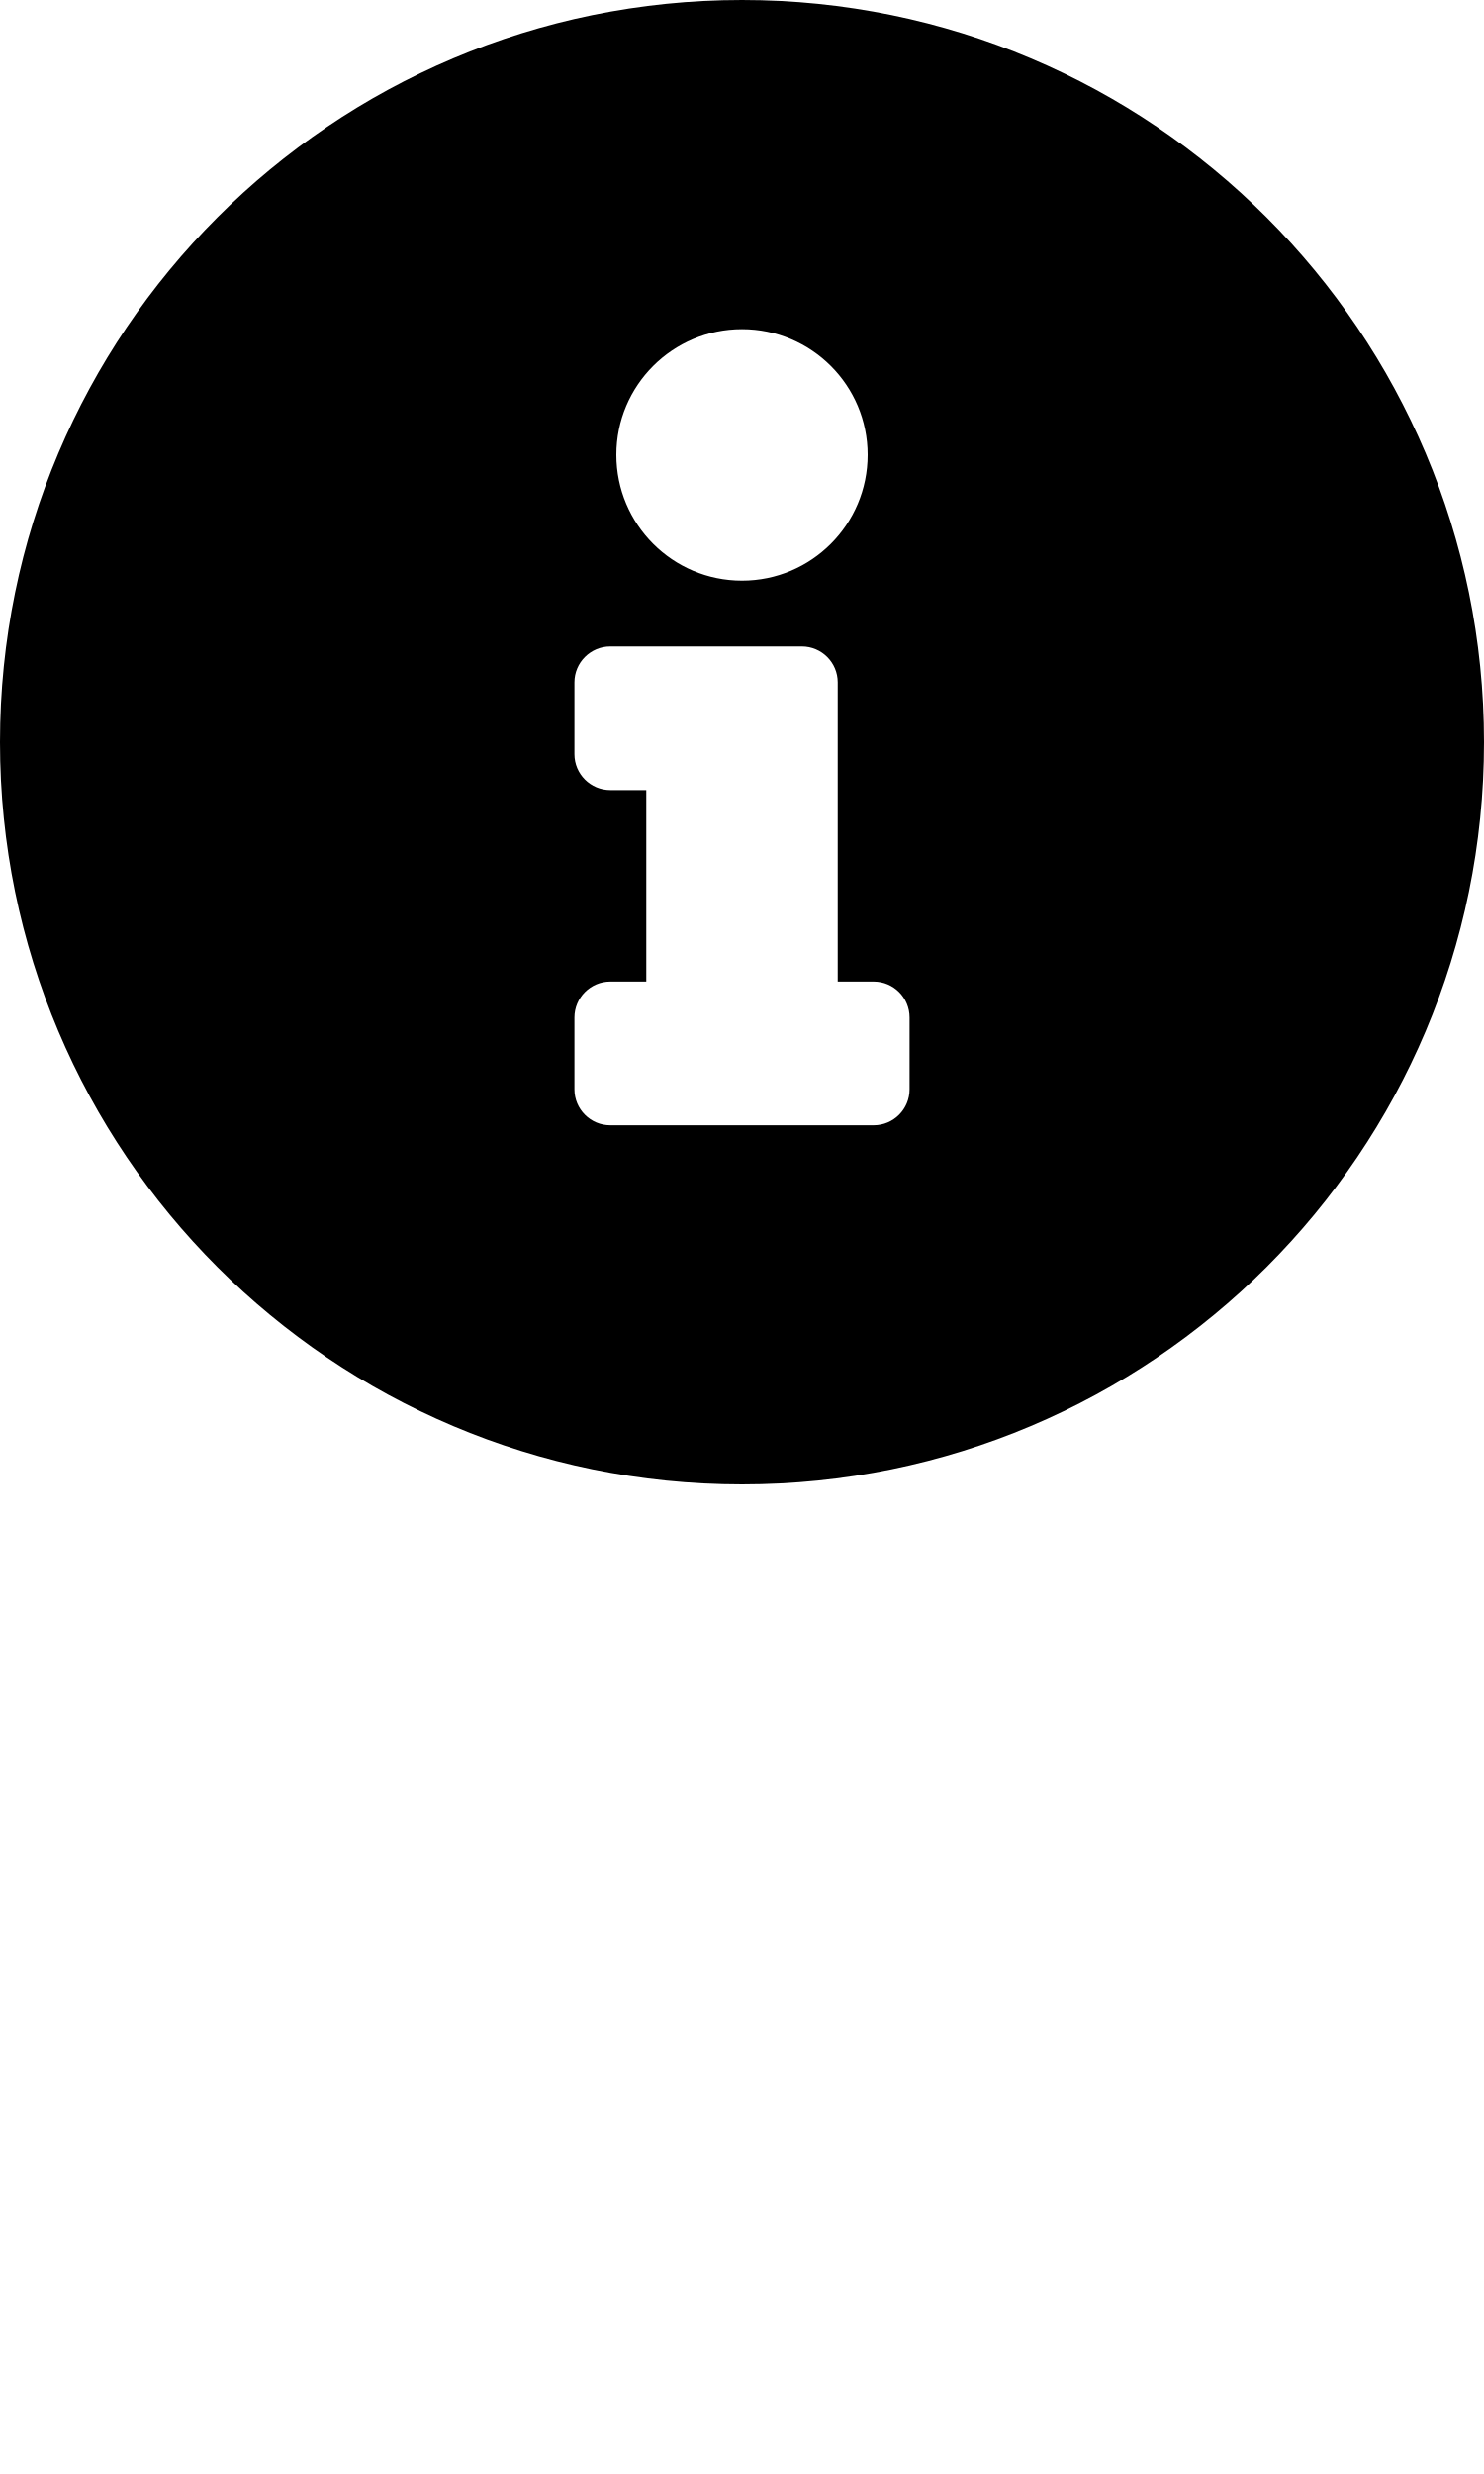
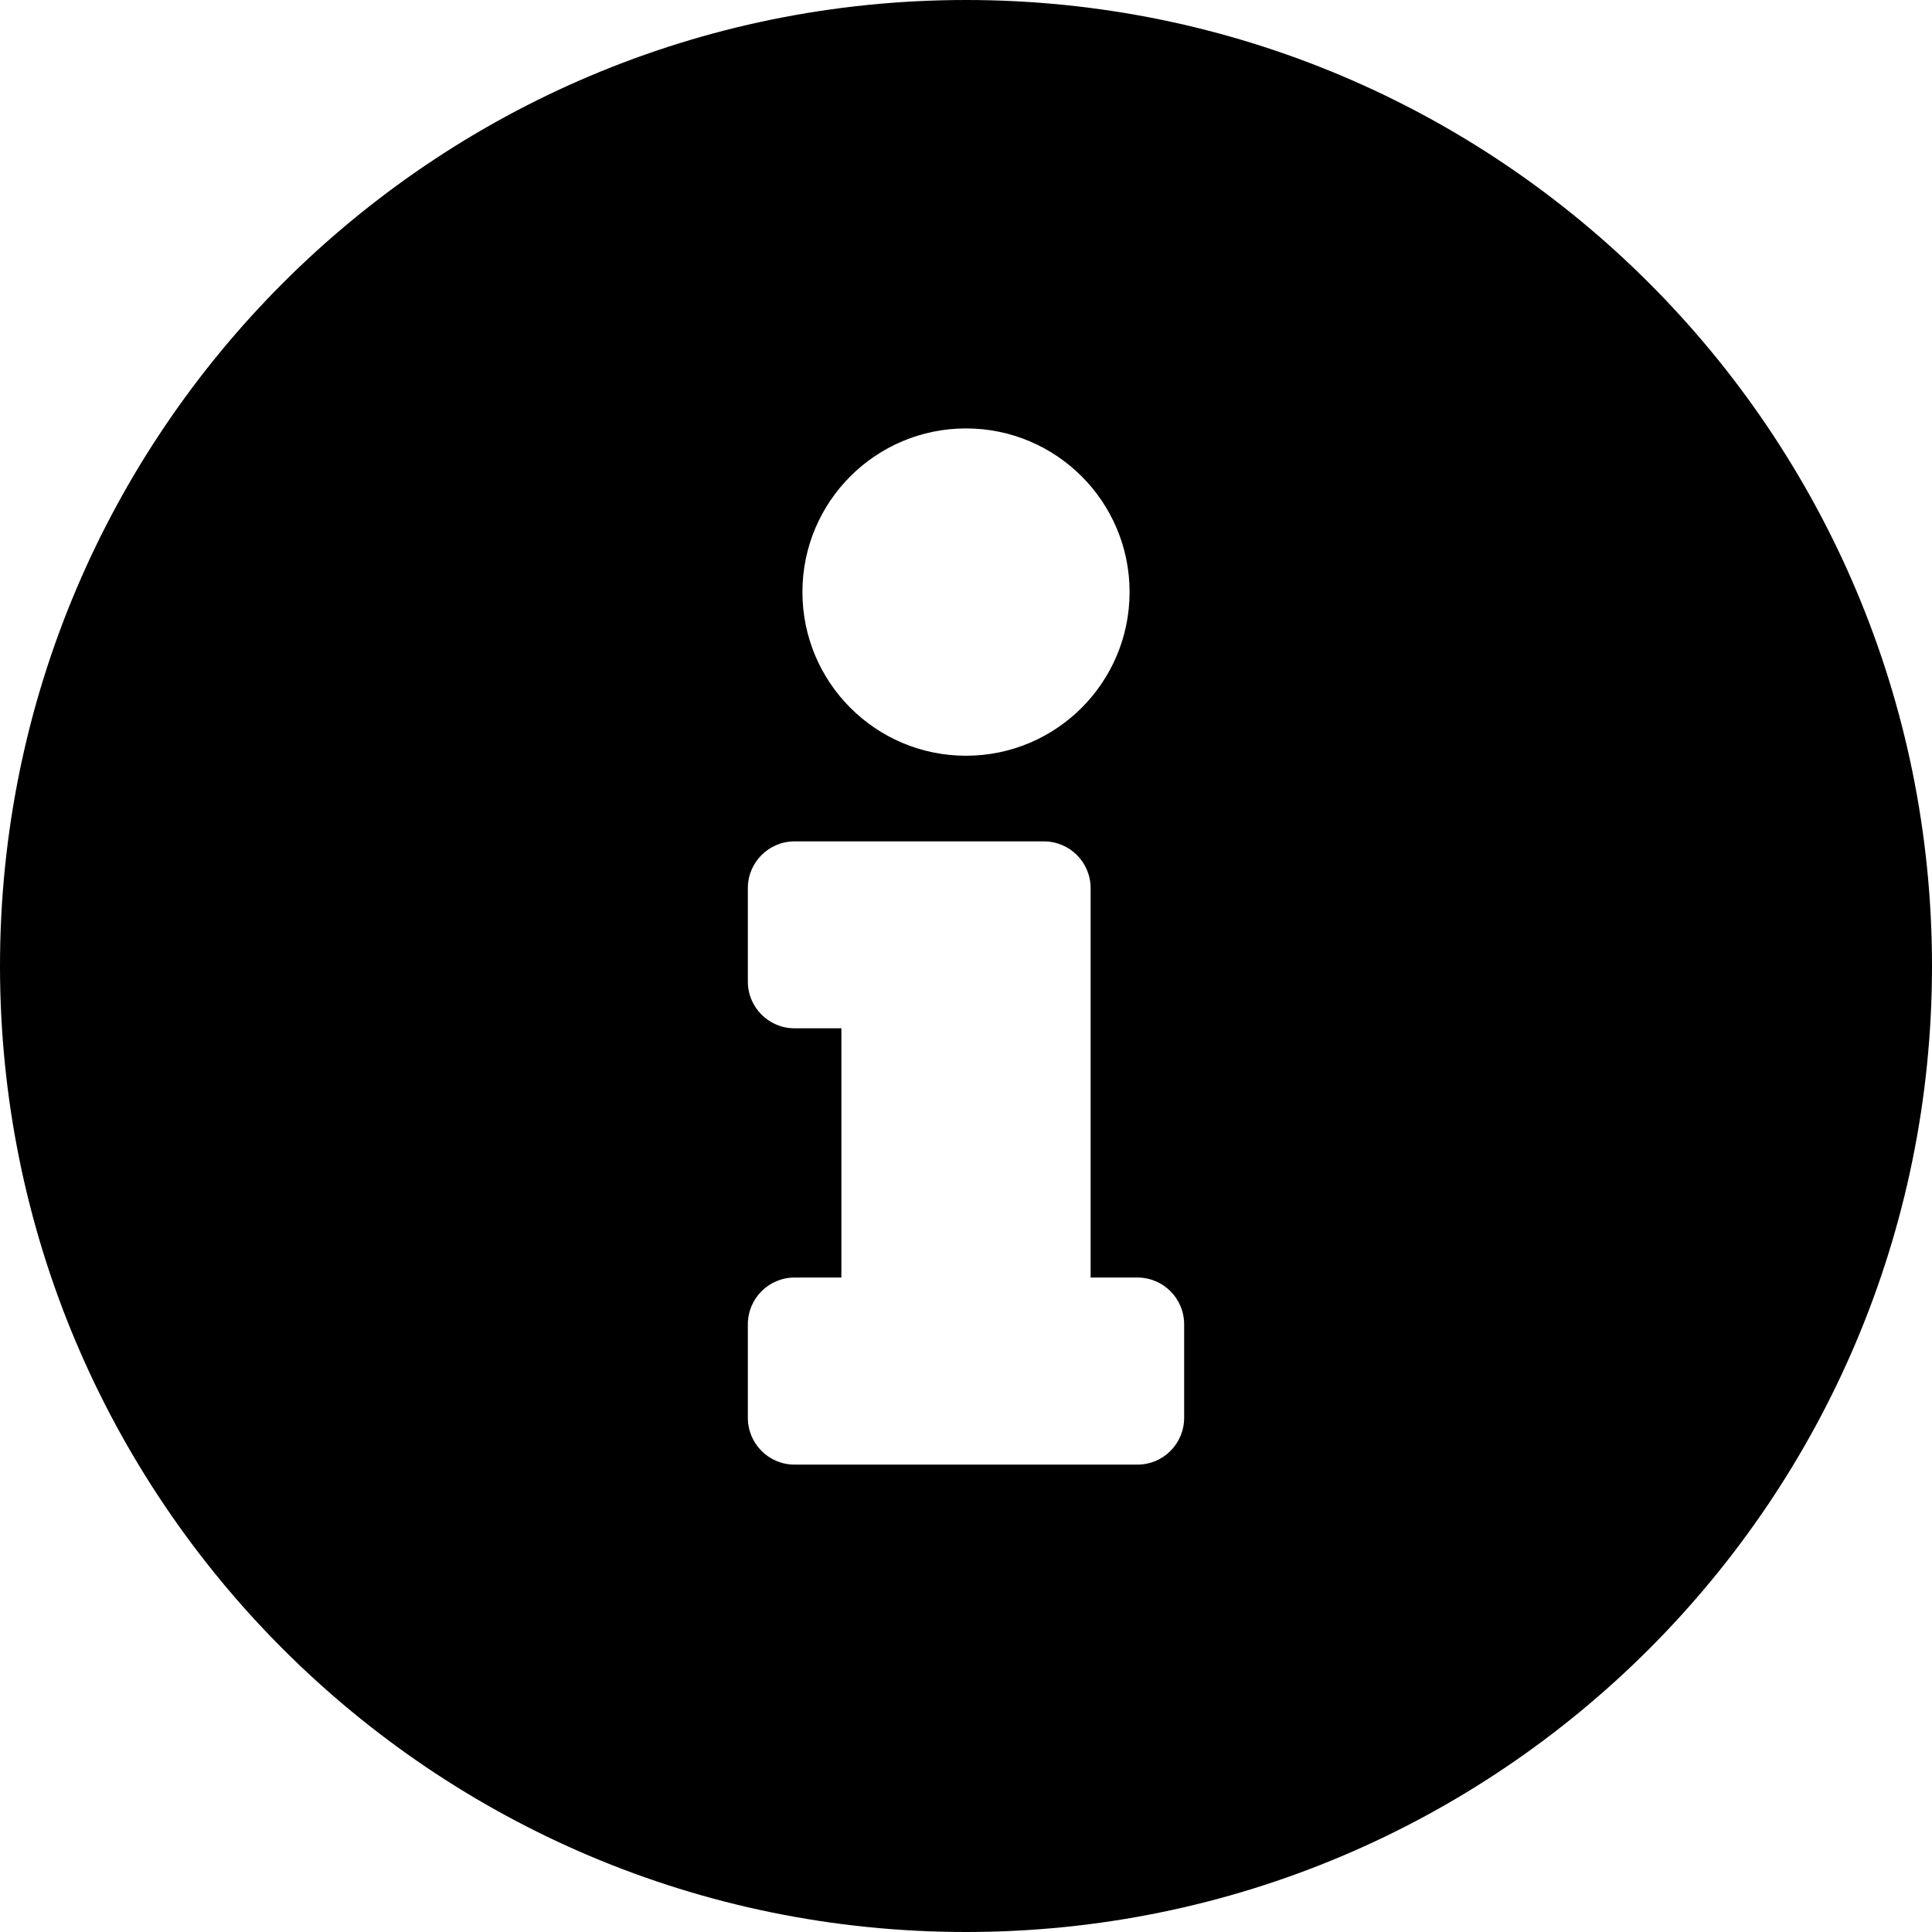
- <svg xmlns="http://www.w3.org/2000/svg" width="12" height="20" viewBox="0 0 12 20" fill="none">
+ <svg xmlns="http://www.w3.org/2000/svg" width="12" height="12" viewBox="0 0 12 12" fill="none">
  <path d="M6 0C2.687 0 0 2.687 0 6C0 9.314 2.687 12 6 12C9.313 12 12 9.314 12 6C12 2.687 9.313 0 6 0ZM6 2.661C6.561 2.661 7.016 3.116 7.016 3.677C7.016 4.239 6.561 4.694 6 4.694C5.439 4.694 4.984 4.239 4.984 3.677C4.984 3.116 5.439 2.661 6 2.661ZM7.355 8.806C7.355 8.967 7.225 9.097 7.065 9.097H4.935C4.775 9.097 4.645 8.967 4.645 8.806V8.226C4.645 8.065 4.775 7.935 4.935 7.935H5.226V6.387H4.935C4.775 6.387 4.645 6.257 4.645 6.097V5.516C4.645 5.356 4.775 5.226 4.935 5.226H6.484C6.644 5.226 6.774 5.356 6.774 5.516V7.935H7.065C7.225 7.935 7.355 8.065 7.355 8.226V8.806Z" fill="black" />
</svg>
